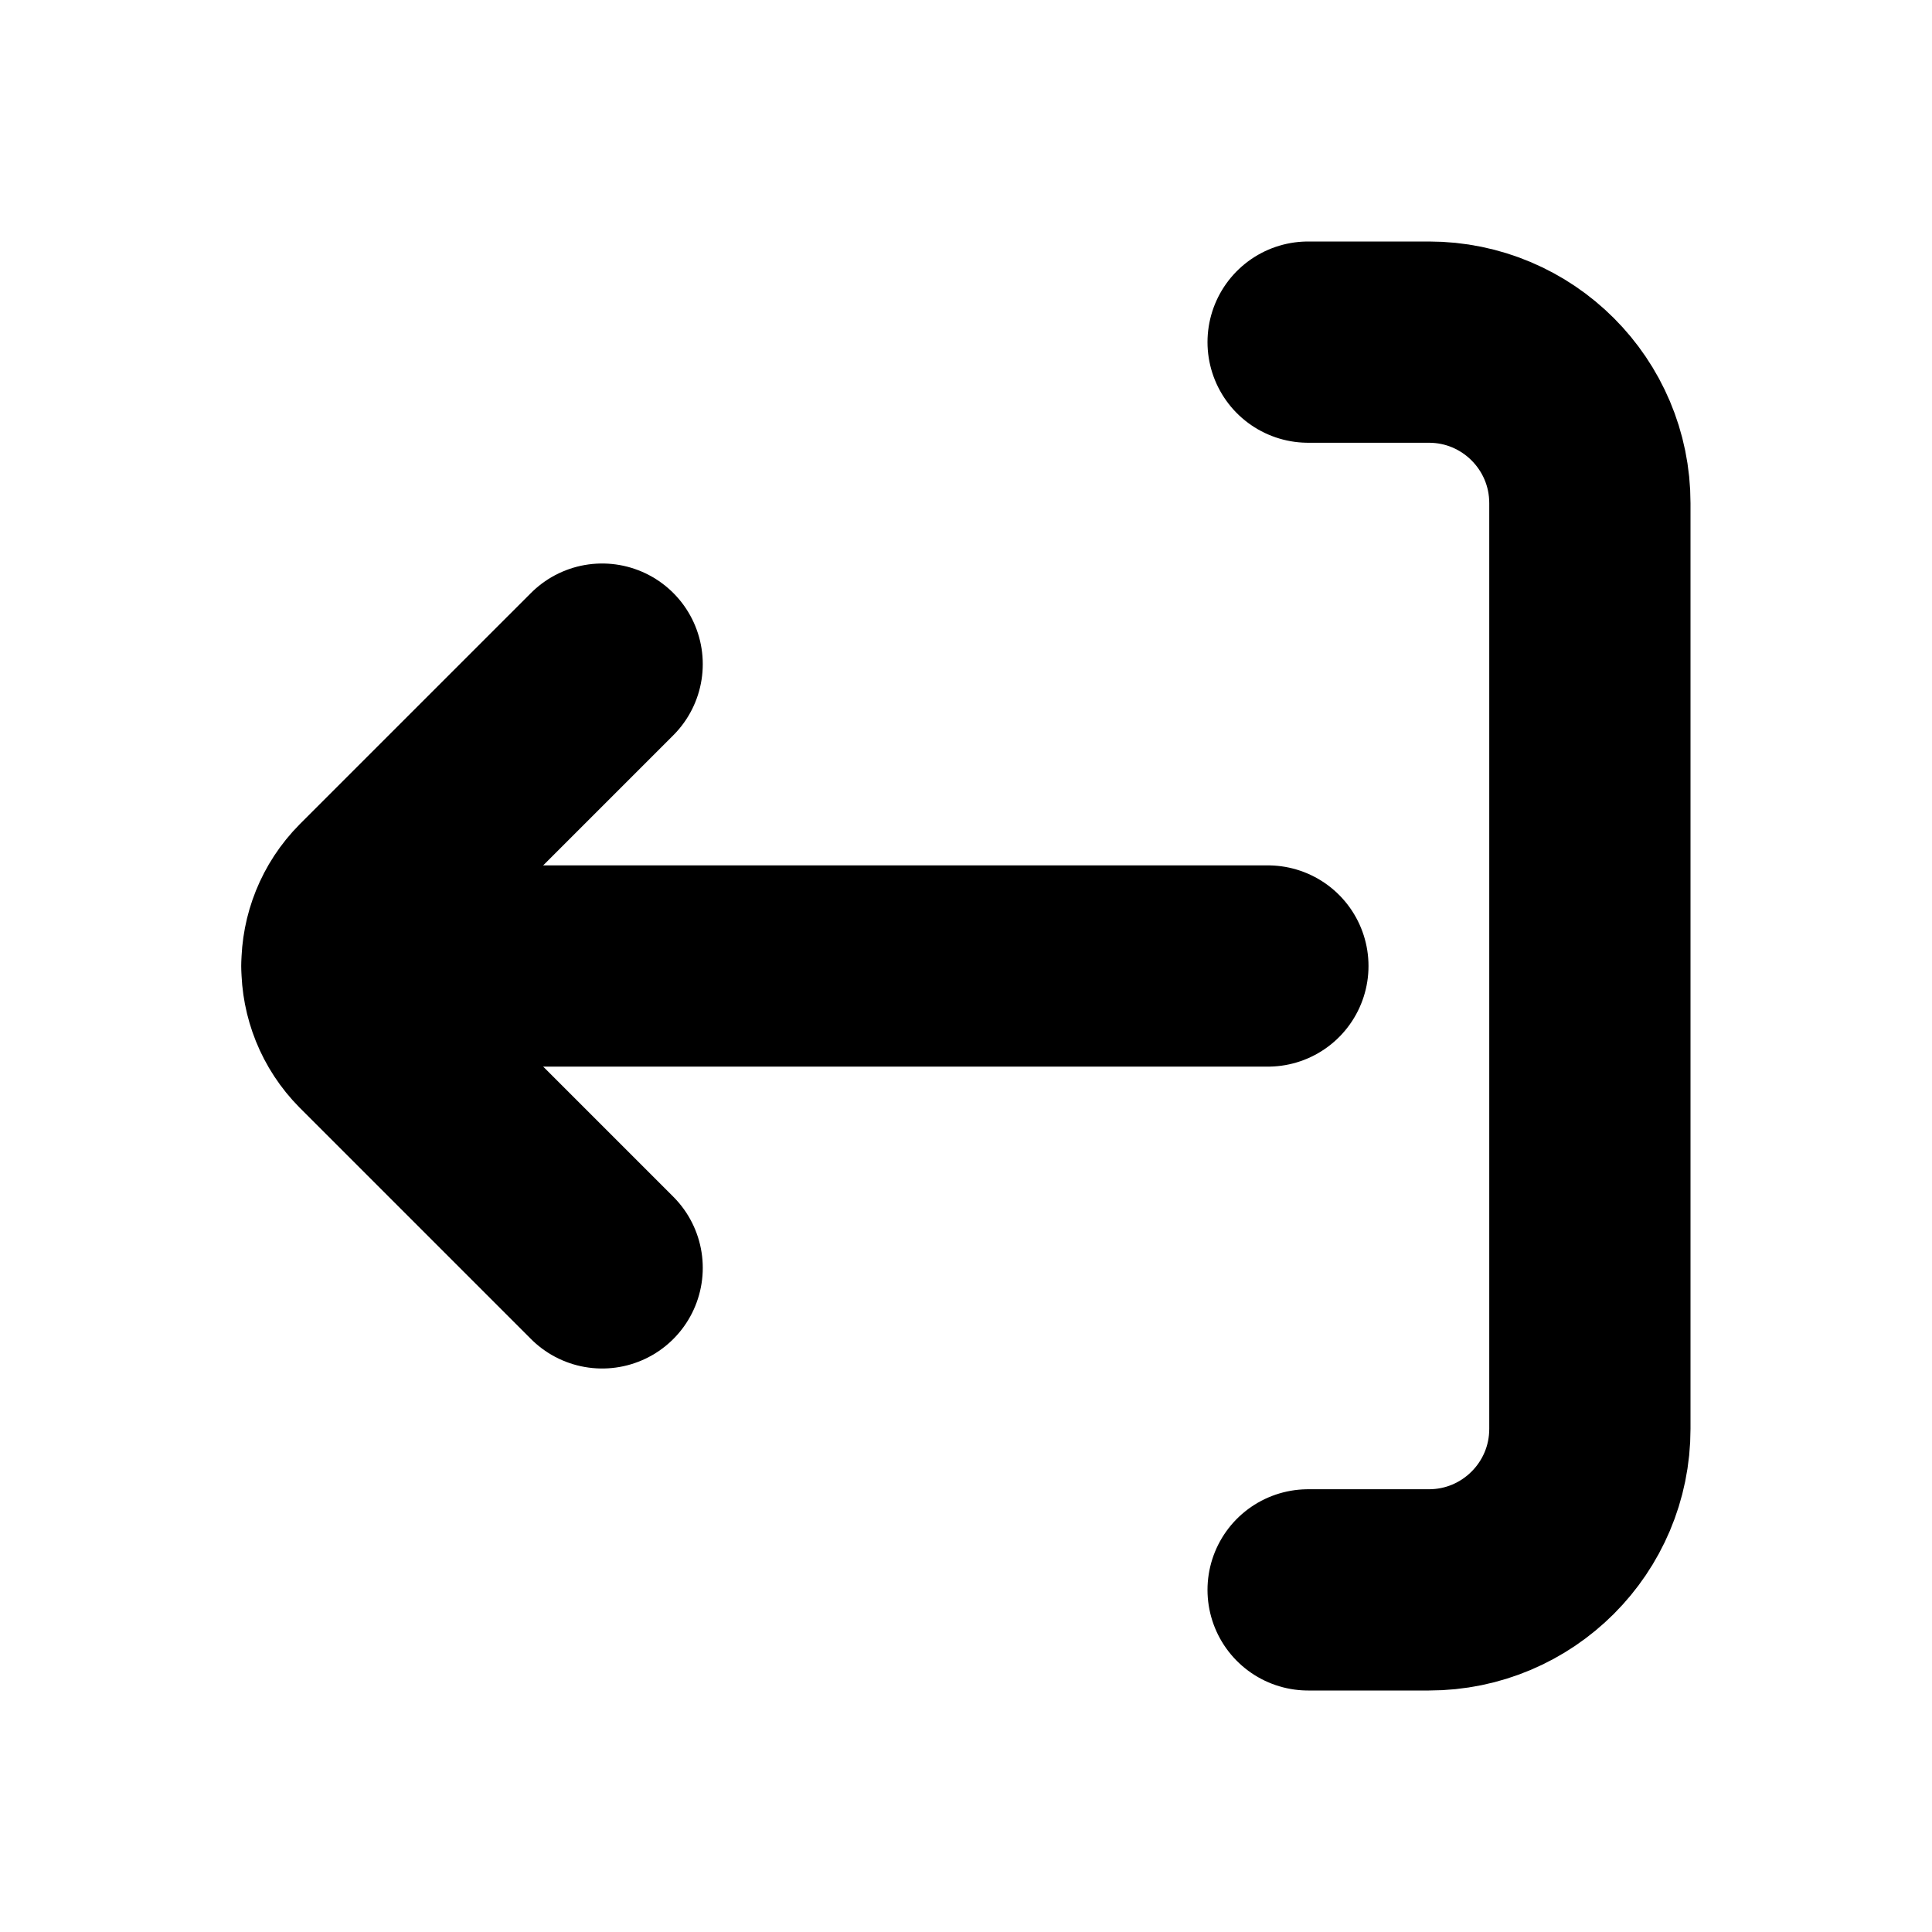
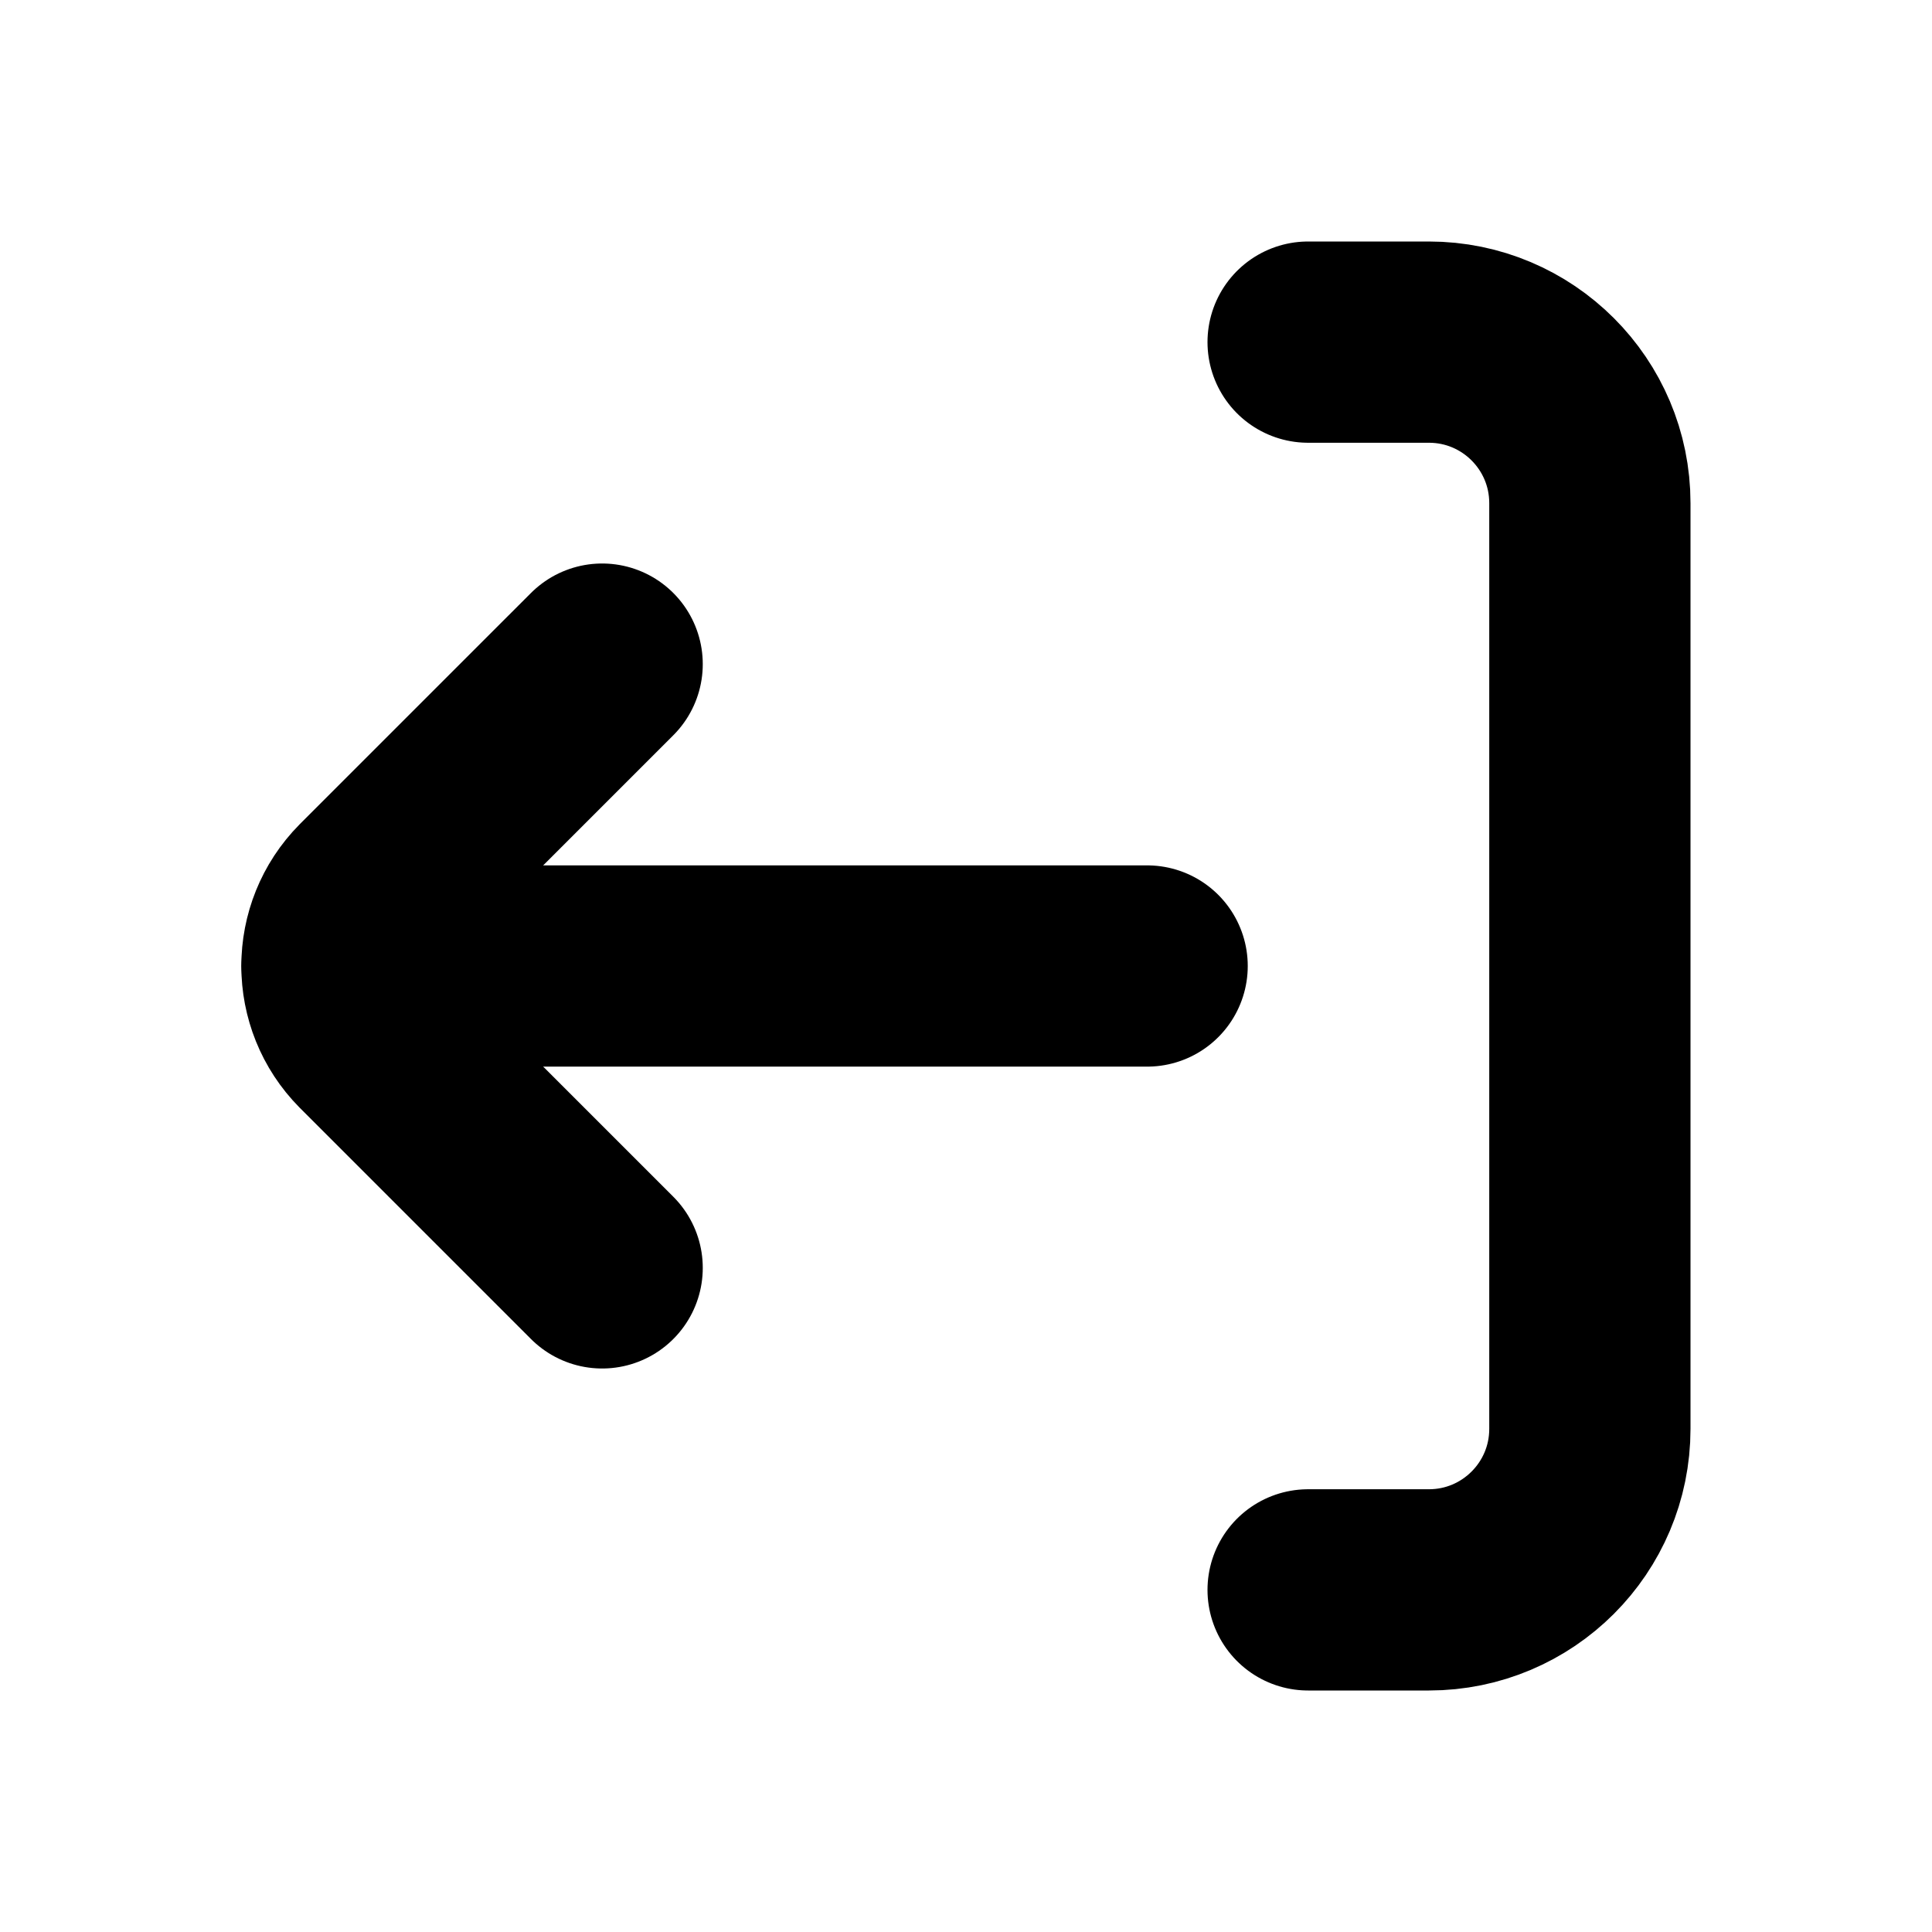
<svg xmlns="http://www.w3.org/2000/svg" viewBox="0 0 24 24" fill="none" stroke="currentColor" stroke-width="2.5" stroke-linecap="round" stroke-linejoin="round">
  <path d="M16.25 4.25H17.75A2 2 0 0 1 19.75 6.25V17.75A2 2 0 0 1 17.75 19.75H16.25" />
  <path d="M7.48 8.25L4.61 11.12A1.25 1.25 0 0 0 4.61 12.88L7.48 15.75" />
-   <path d="M4.25 12H15.75" />
+   <path d="M4.25 12H14.25" />
</svg>
